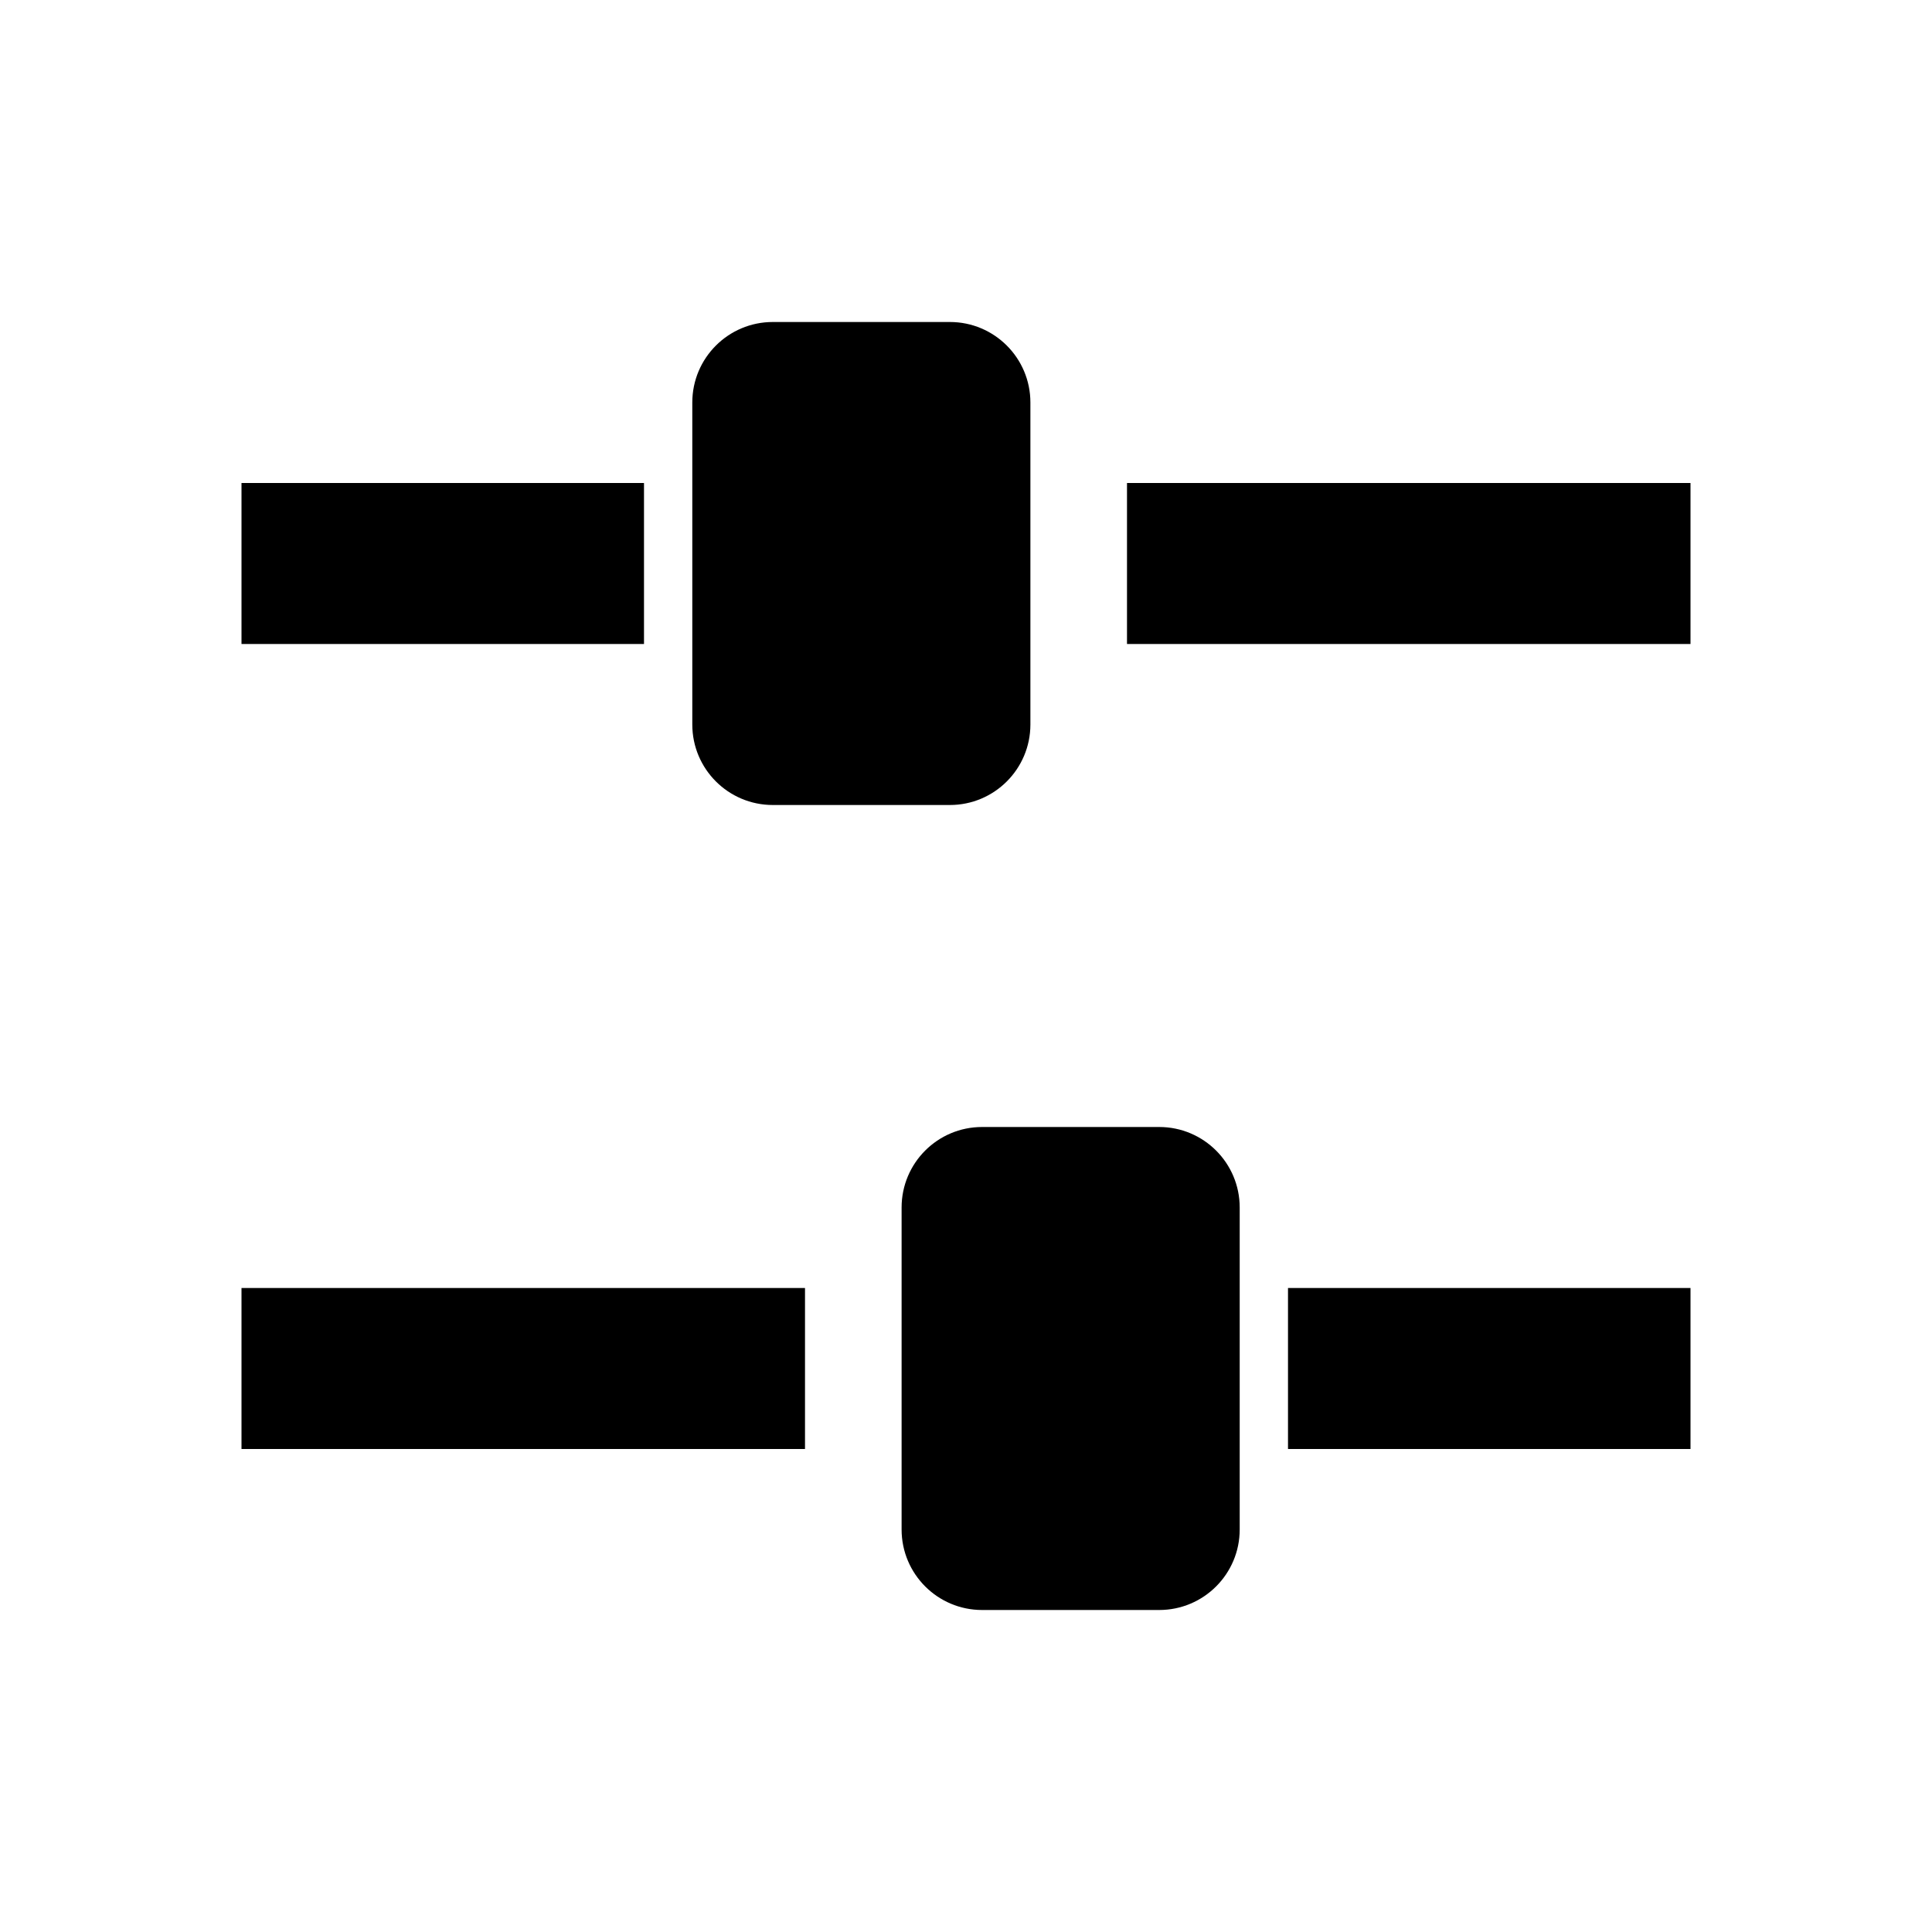
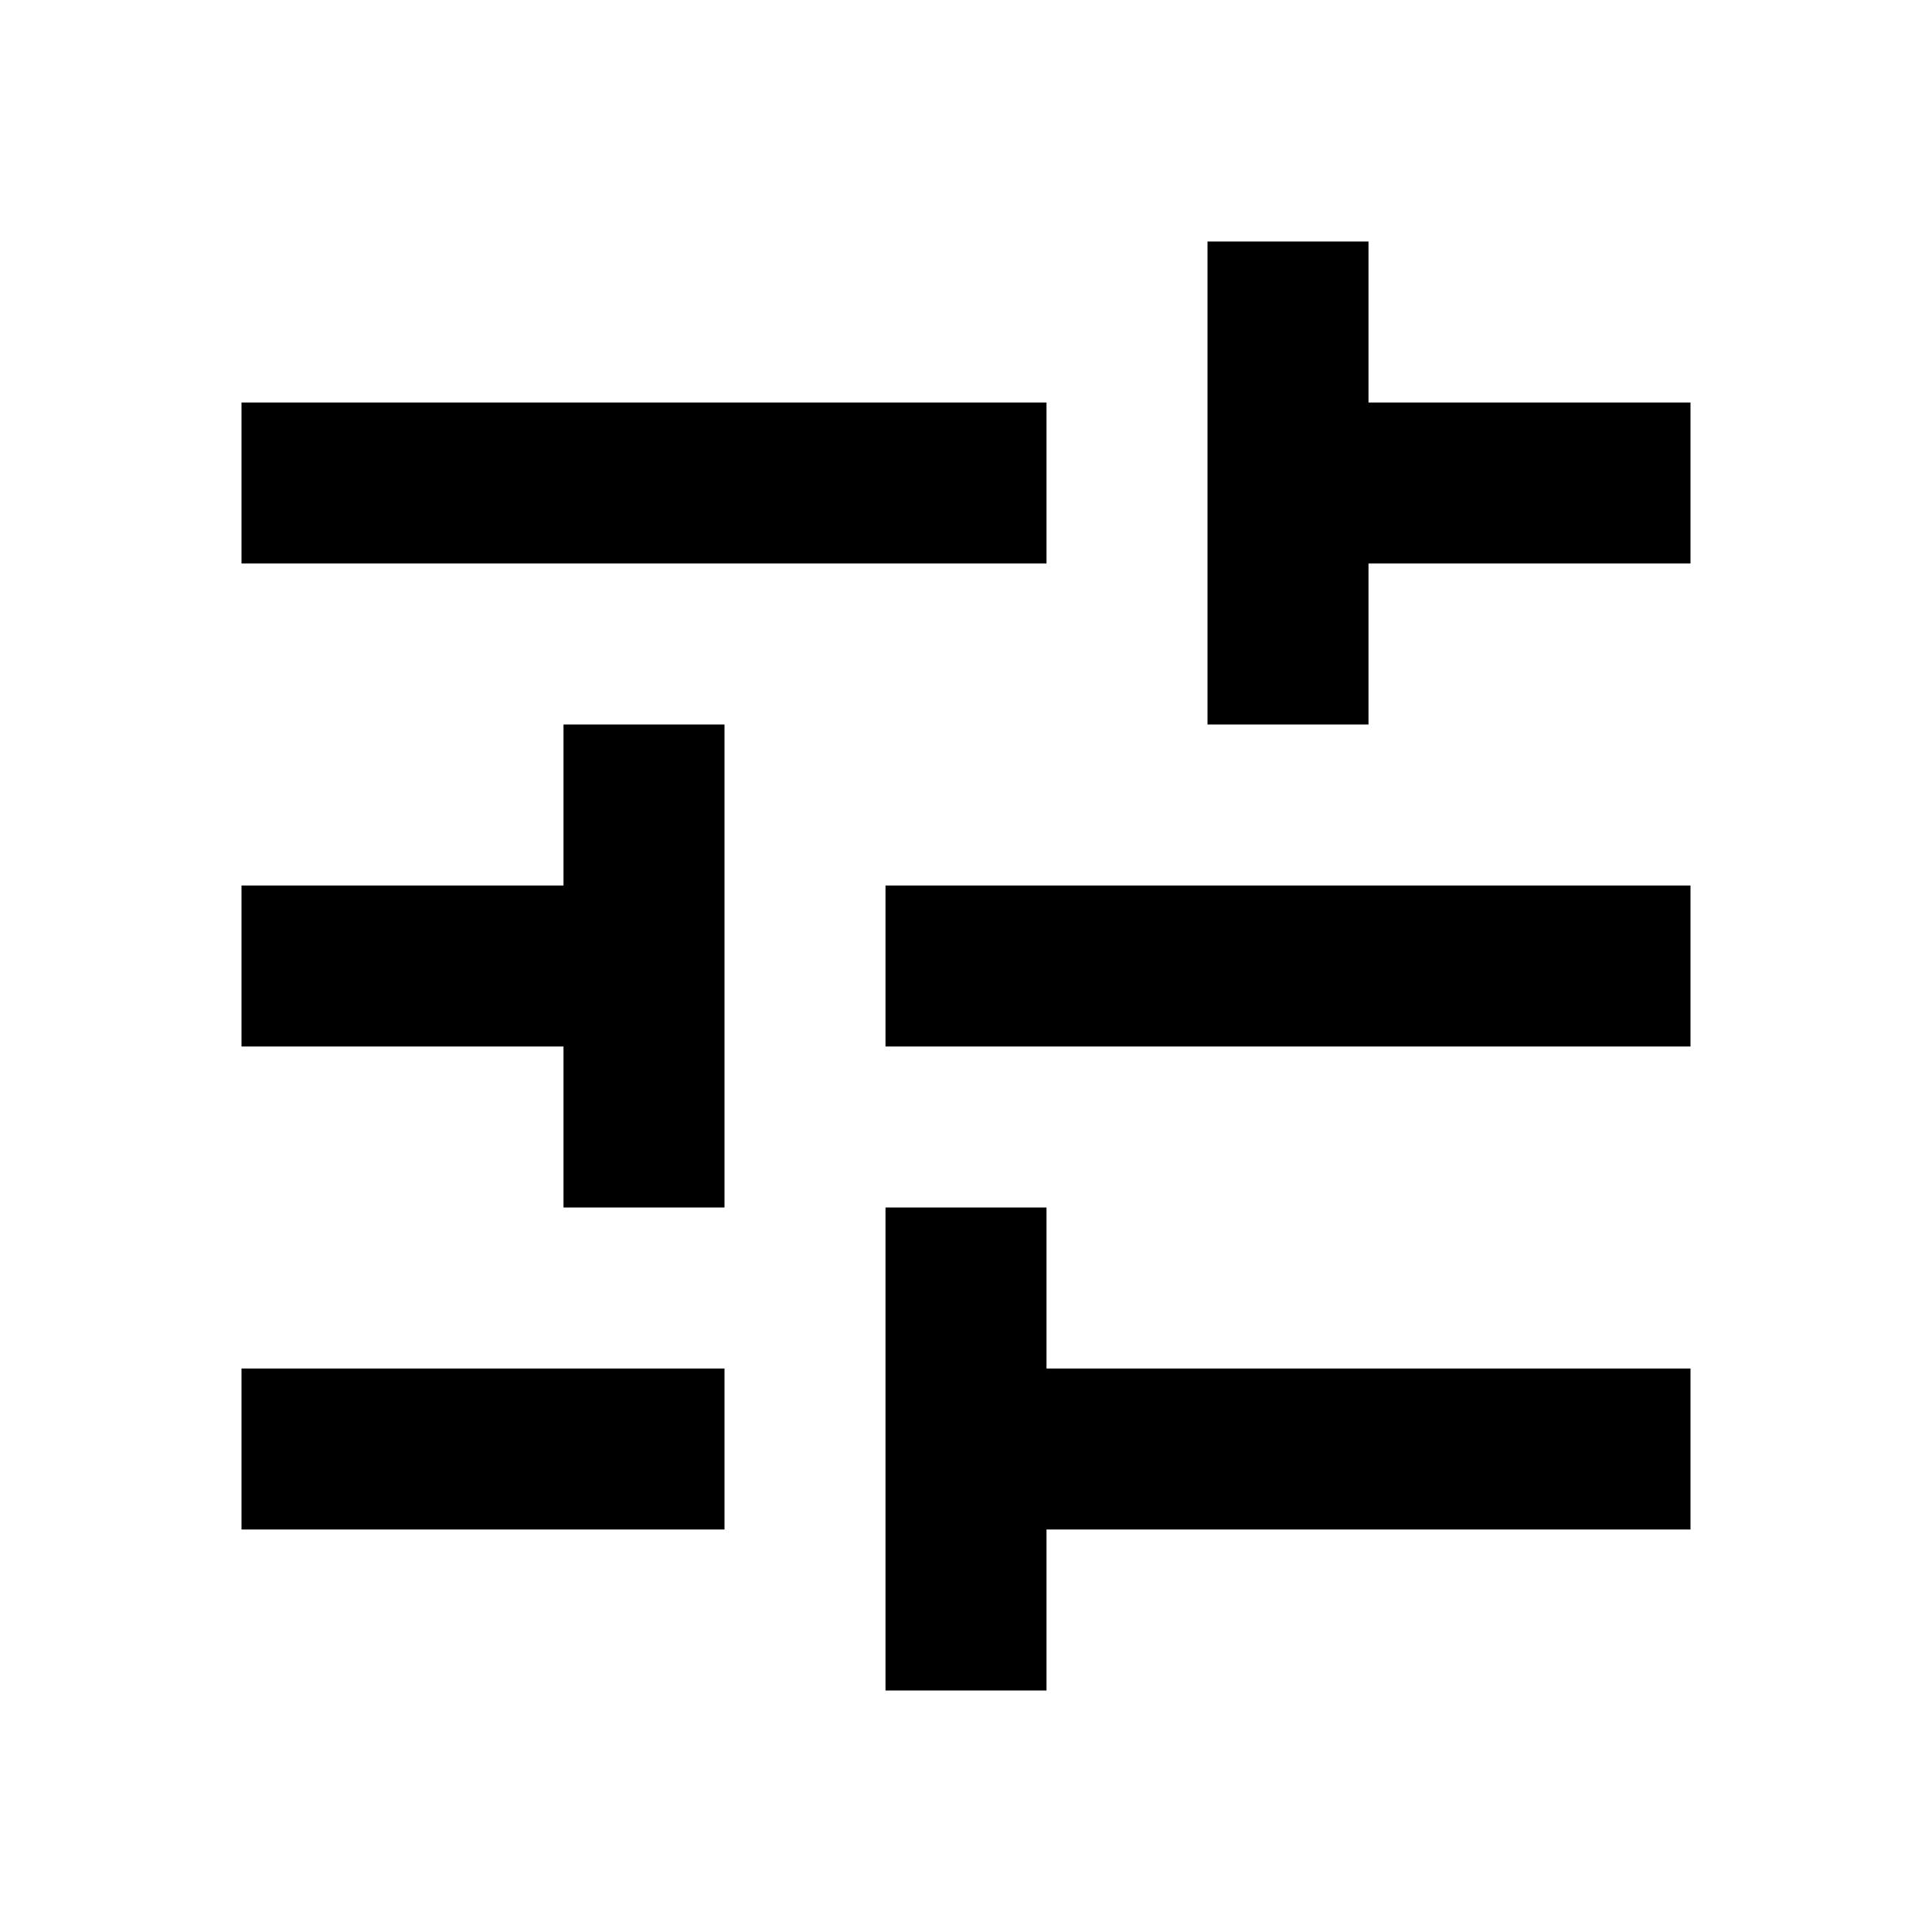
- <svg xmlns="http://www.w3.org/2000/svg" width="24" height="24" viewBox="0 0 24 24" fill="currentColor">
-   <path d="M3 6h5v2H3Zm11 0h7v2h-7ZM3 16h7v2H3Zm13 0h5v2h-5Z" />
-   <rect x="8.6" y="4" width="4.2" height="6" rx="1" />
-   <rect x="11.2" y="14" width="4.2" height="6" rx="1" />
+ <svg xmlns="http://www.w3.org/2000/svg" fill="currentColor" width="24" height="24" viewBox="0 0 24 24">
+   <path d="M11 21v-6h2v2h8v2h-8v2zm-8-2v-2h6v2zm4-4v-2H3v-2h4V9h2v6zm4-2v-2h10v2zm4-4V3h2v2h4v2h-4v2zM3 7V5h10v2z" />
</svg>
